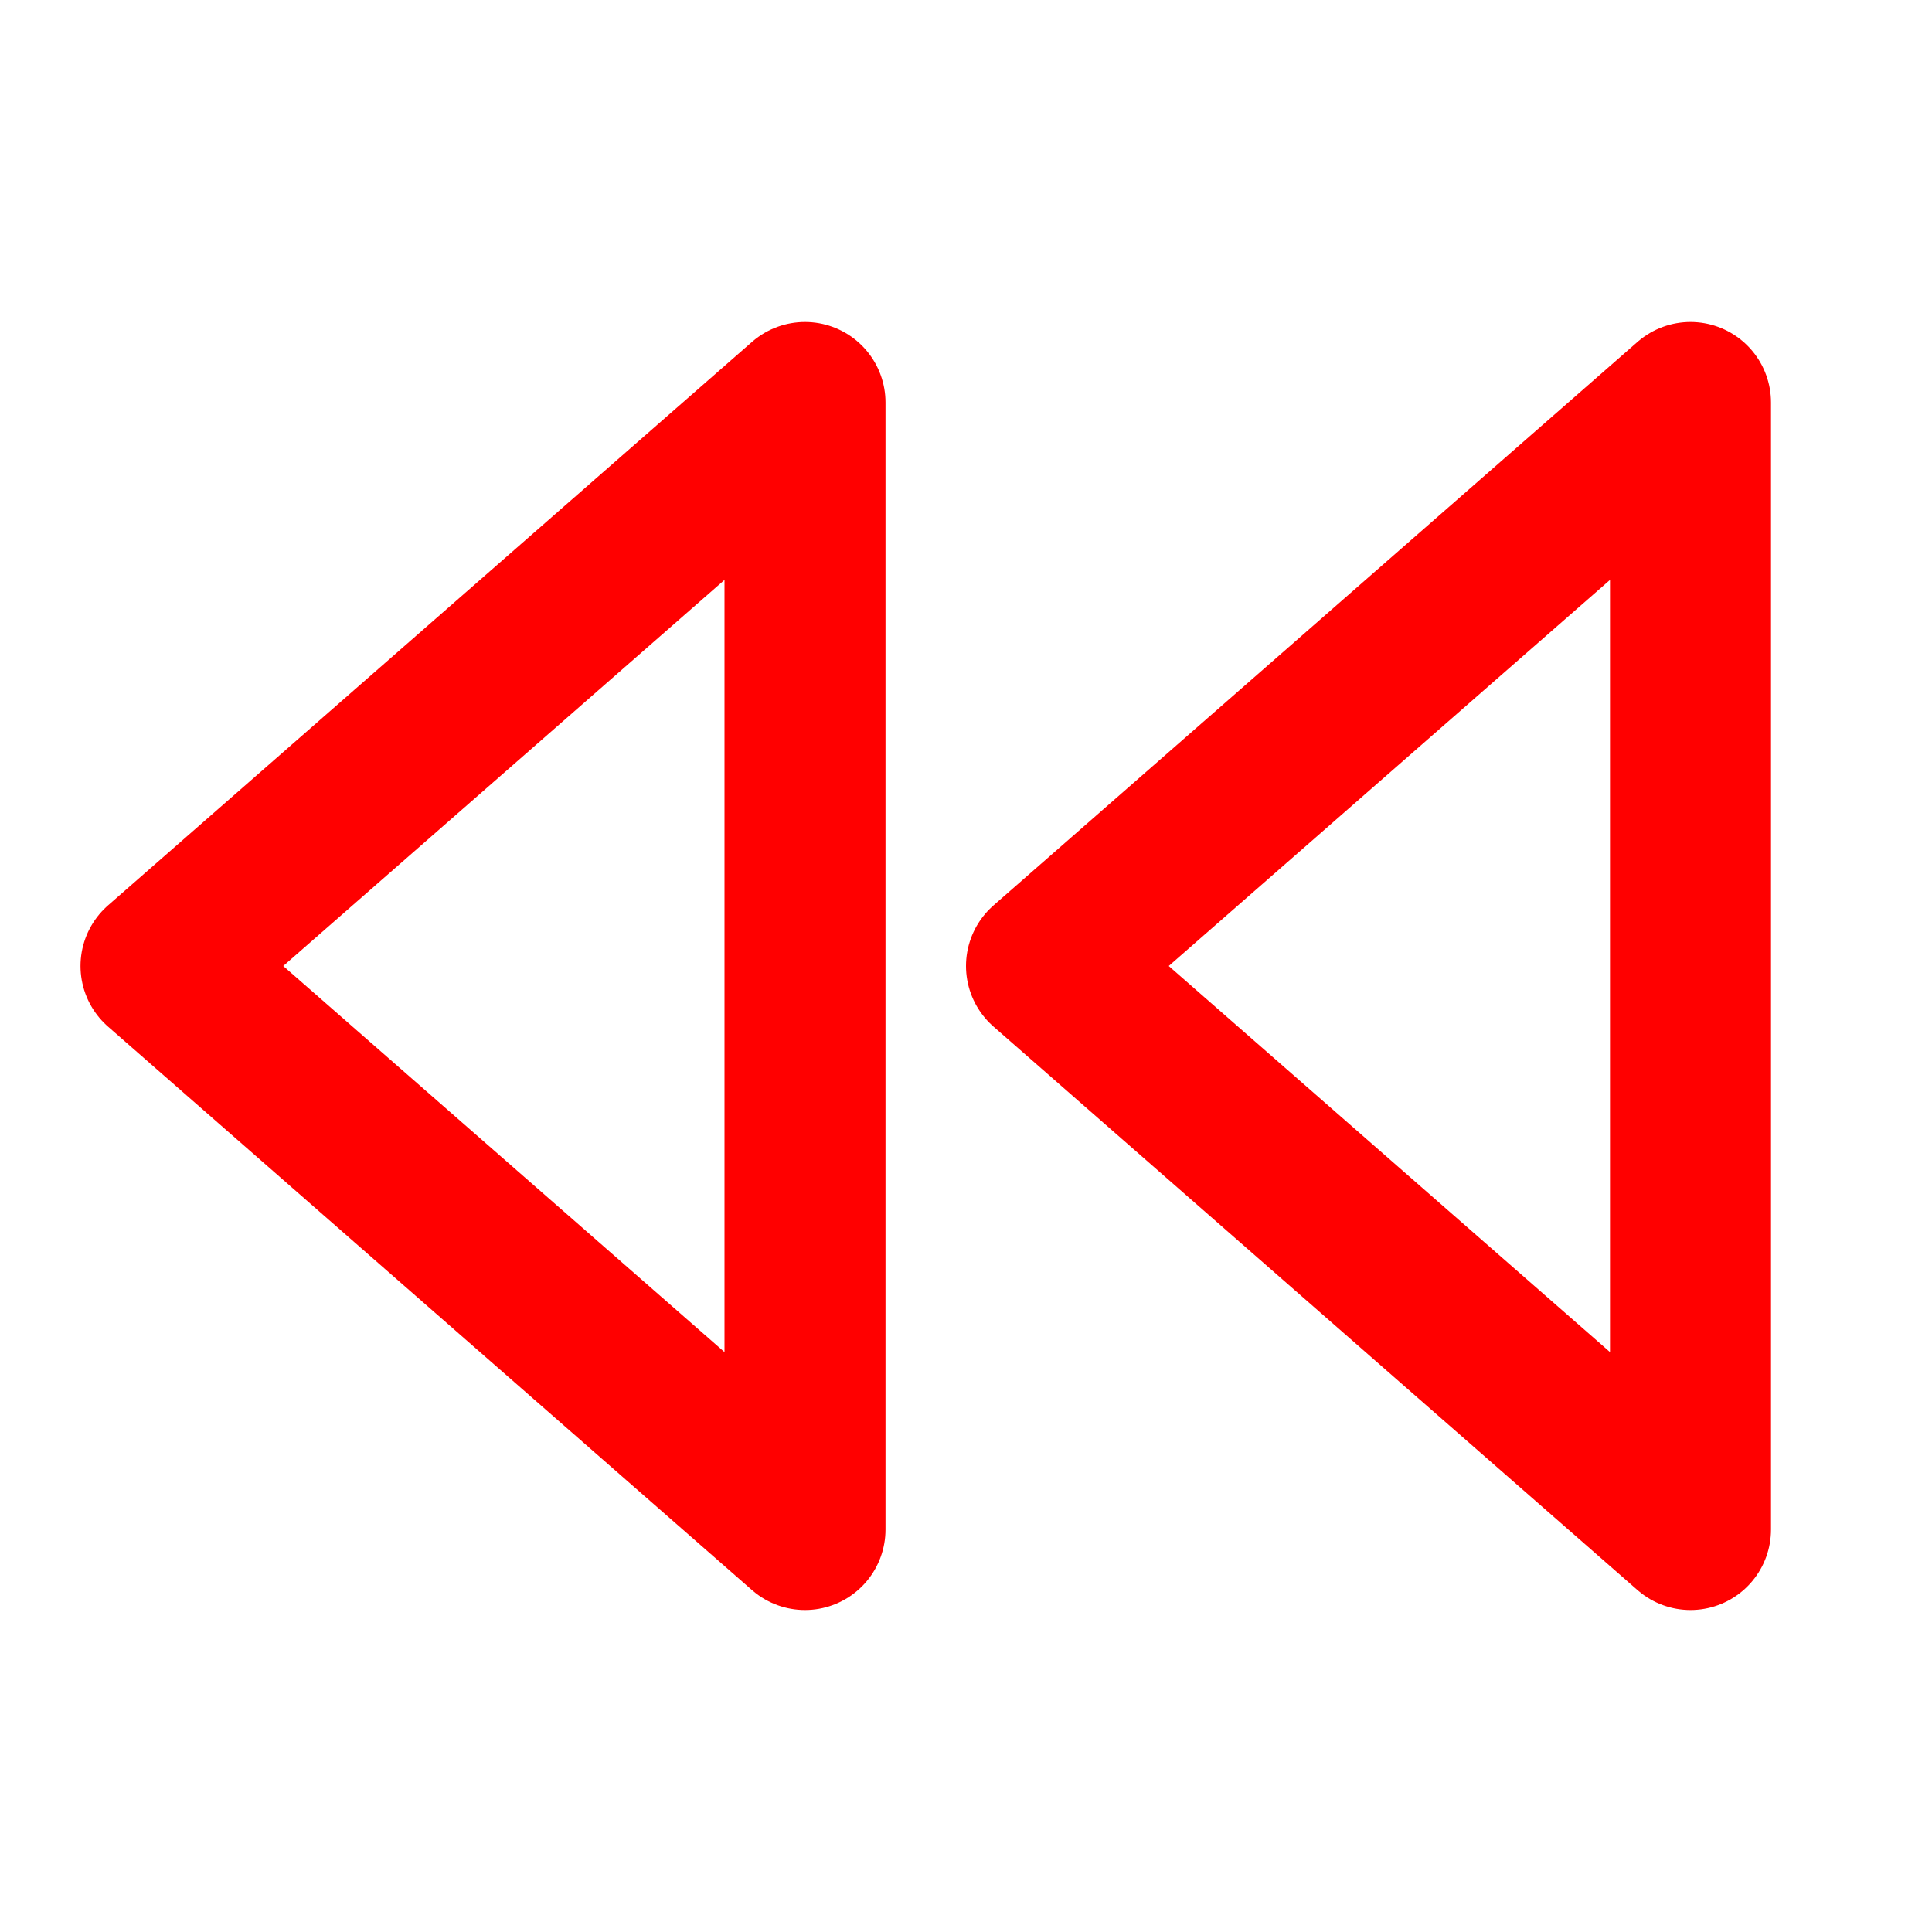
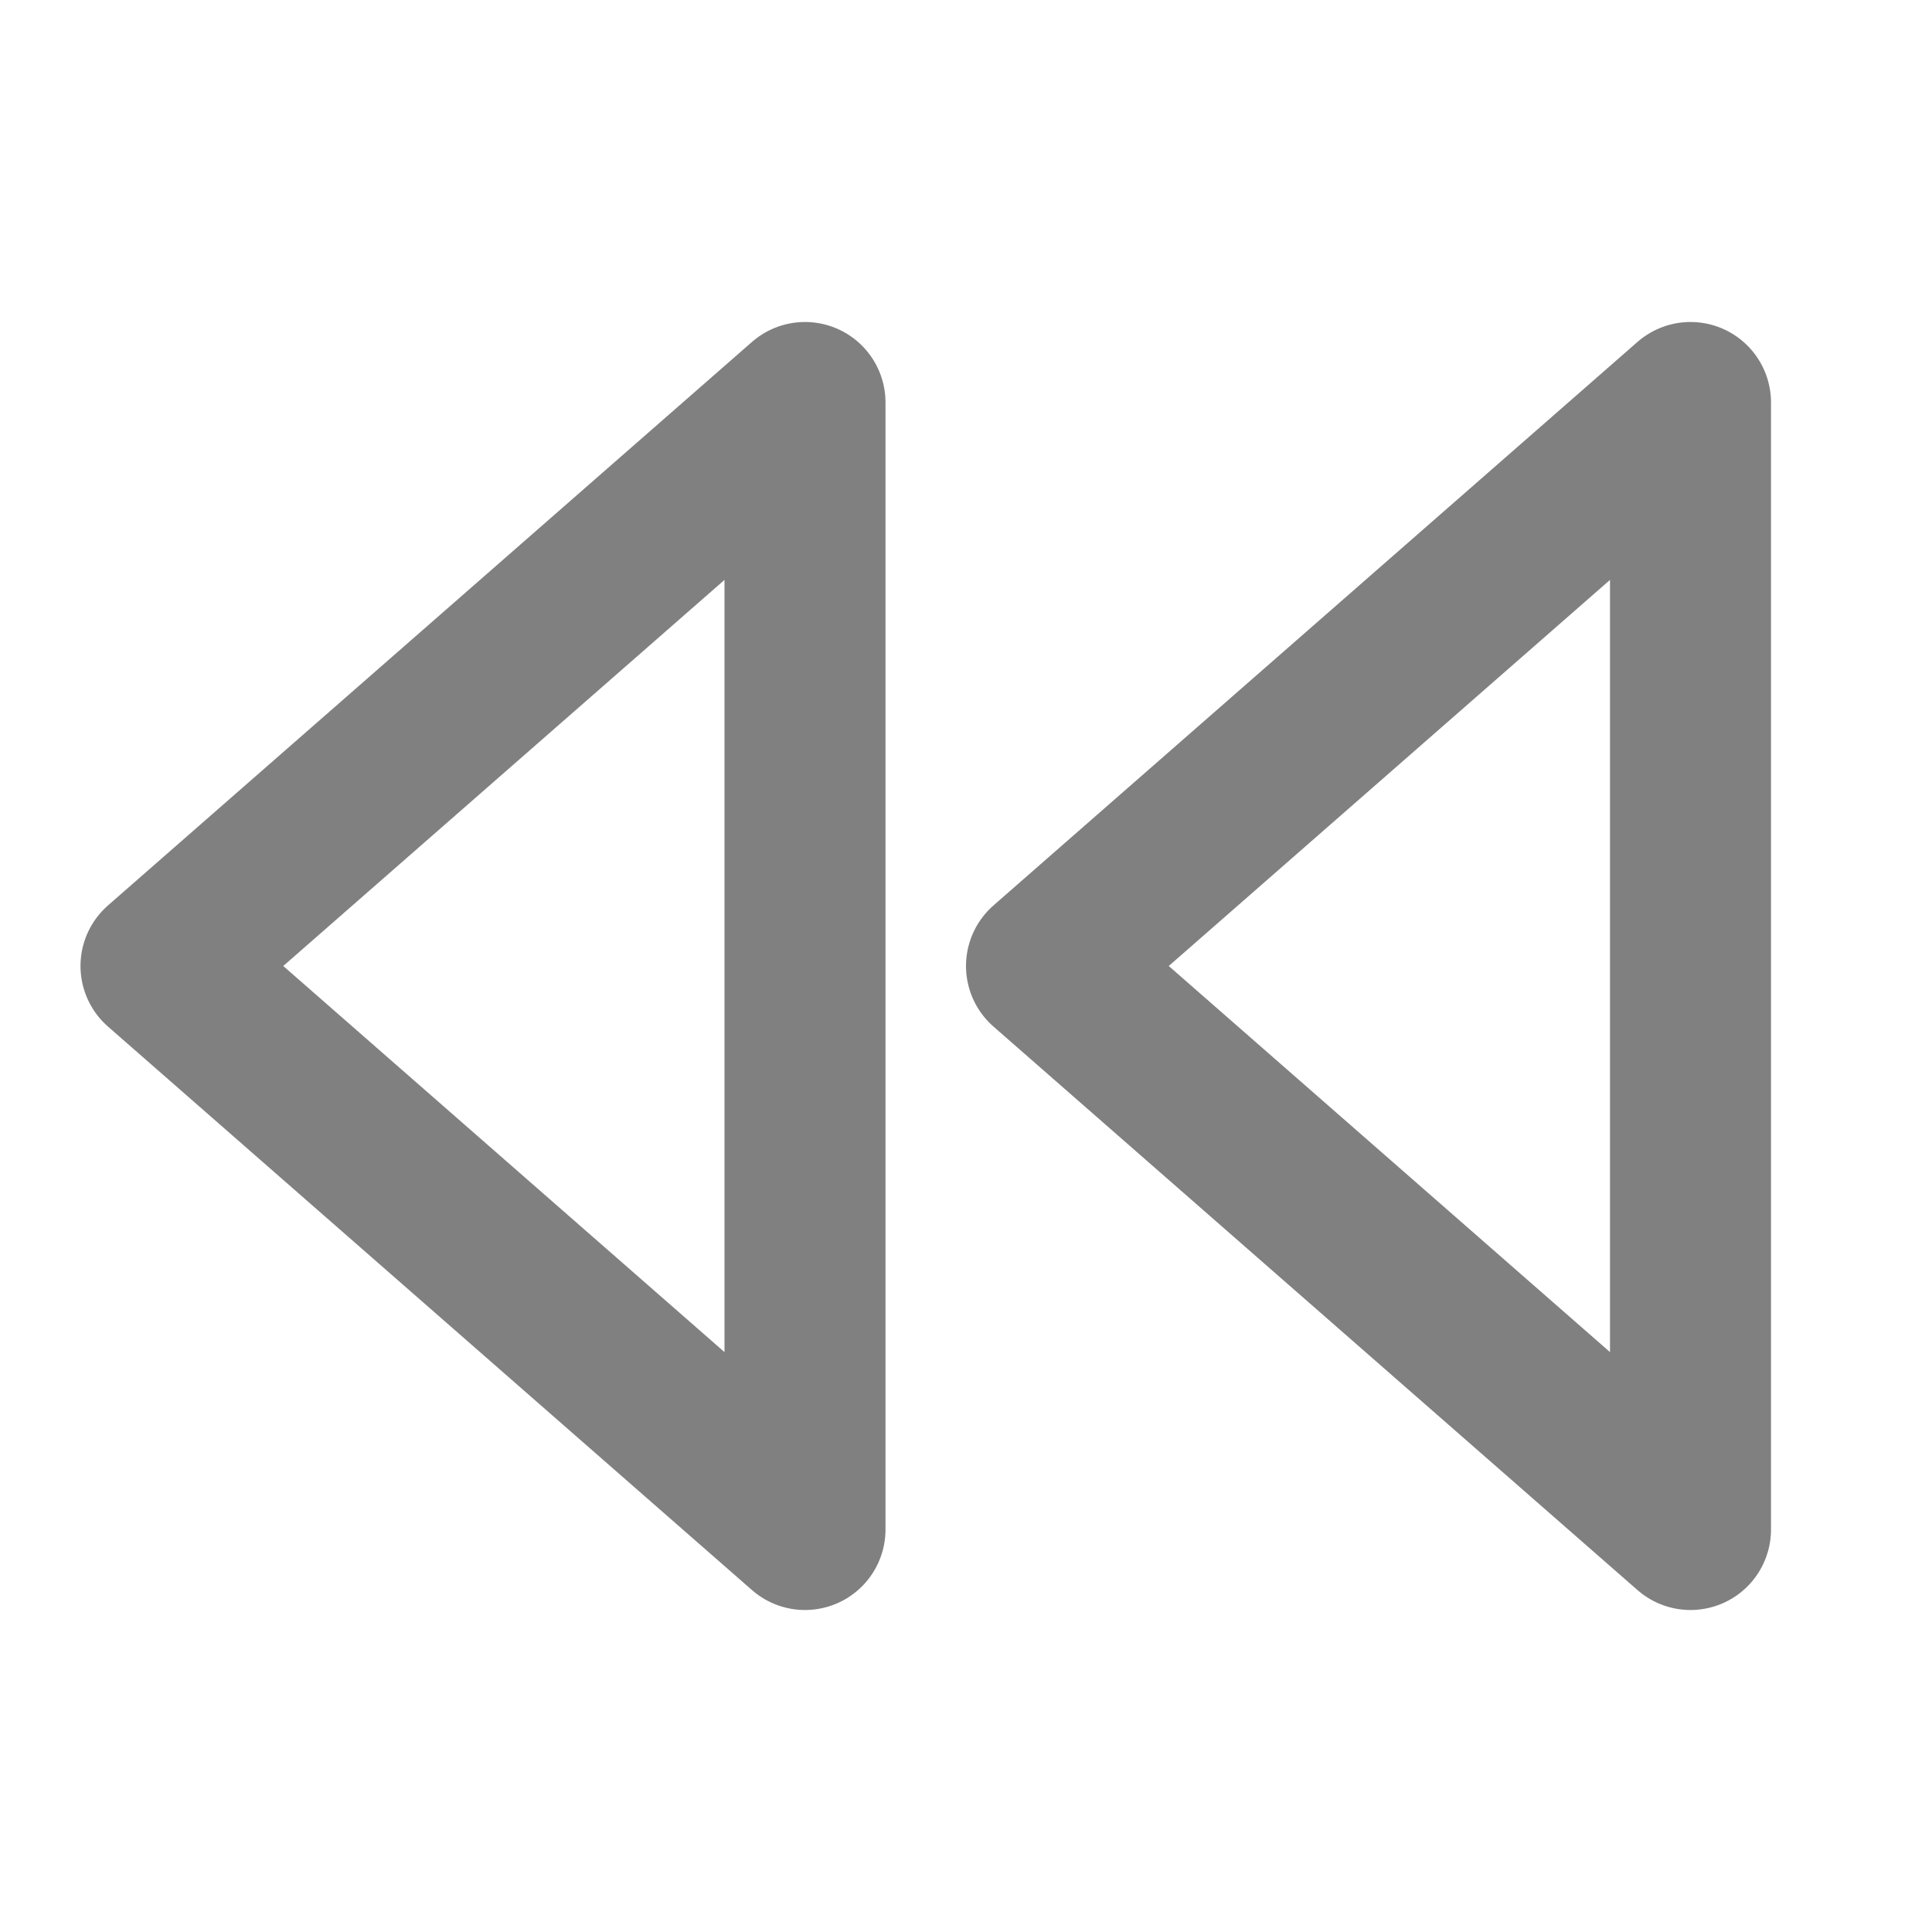
- <svg xmlns="http://www.w3.org/2000/svg" width="24" height="24" viewBox="0 0 24 24" fill="none" stroke="red" stroke-width="2" stroke-linecap="round" stroke-linejoin="round" class="icon icon-tabler icons-tabler-outline icon-tabler-player-track-prev">
+ <svg xmlns="http://www.w3.org/2000/svg" width="24" height="24" viewBox="0 0 24 24" fill="none" stroke="#808080" stroke-width="2" stroke-linecap="round" stroke-linejoin="round" class="icon icon-tabler icons-tabler-outline icon-tabler-player-track-prev">
  <path stroke="none" d="M0 0h24v24H0z" fill="none" />
  <path d="M21 5v14l-8 -7l8 -7" />
  <path d="M10 5v14l-8 -7l8 -7" />
</svg>
